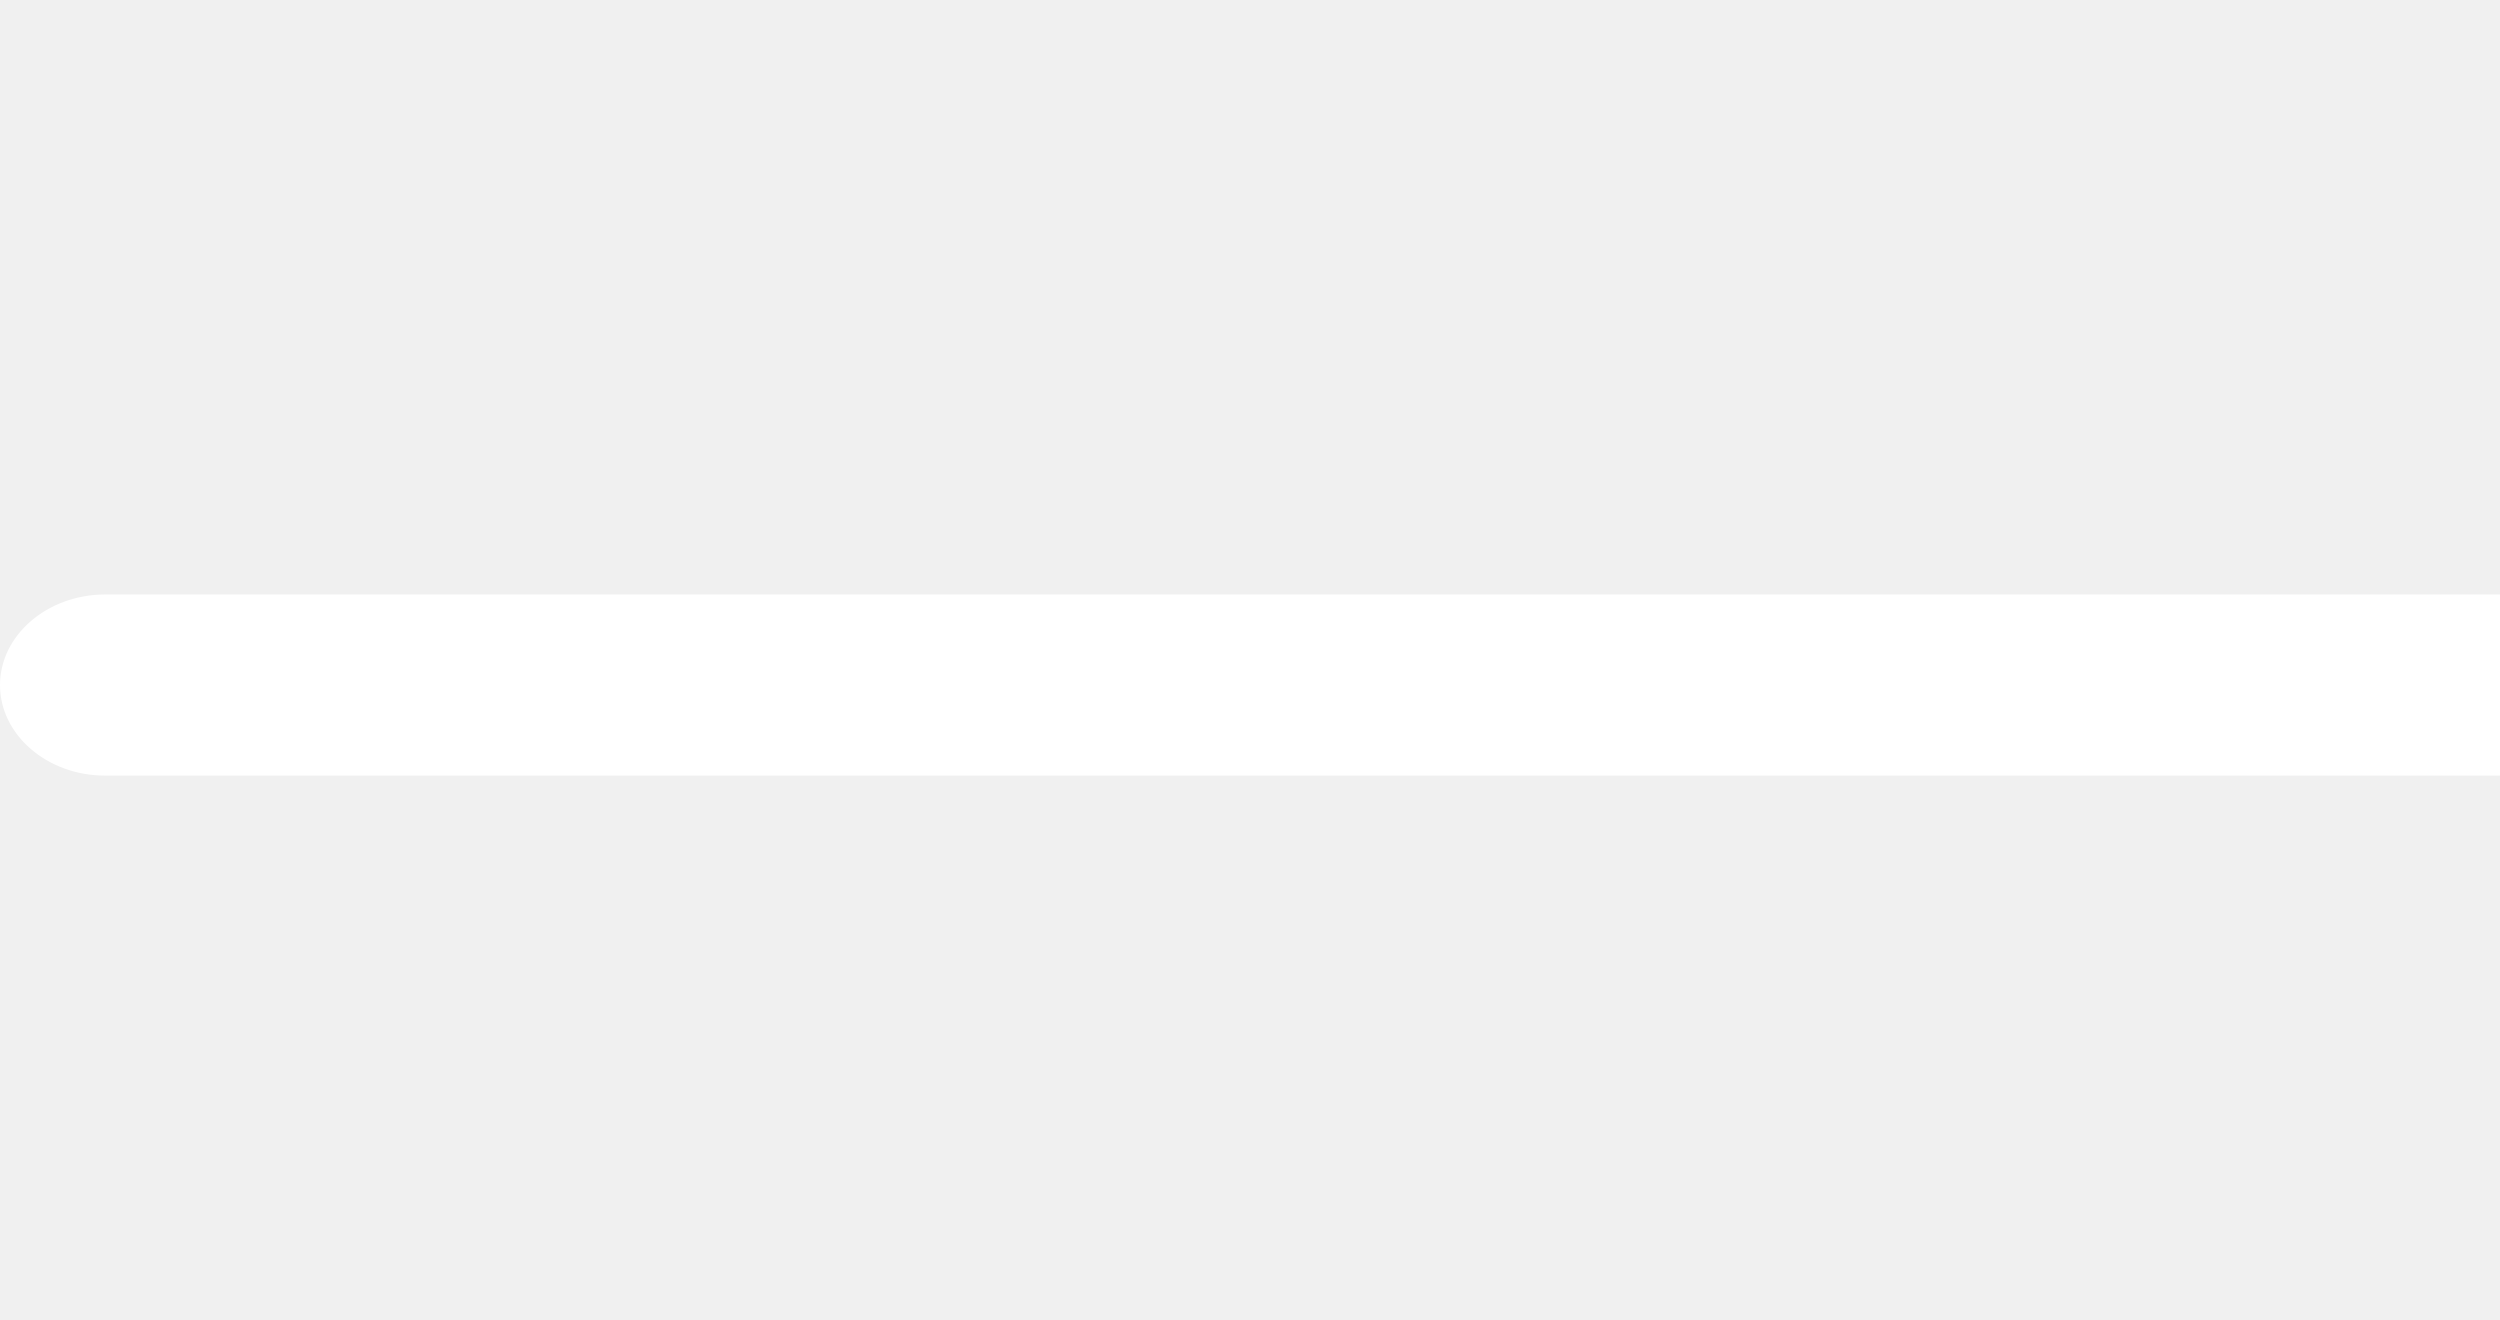
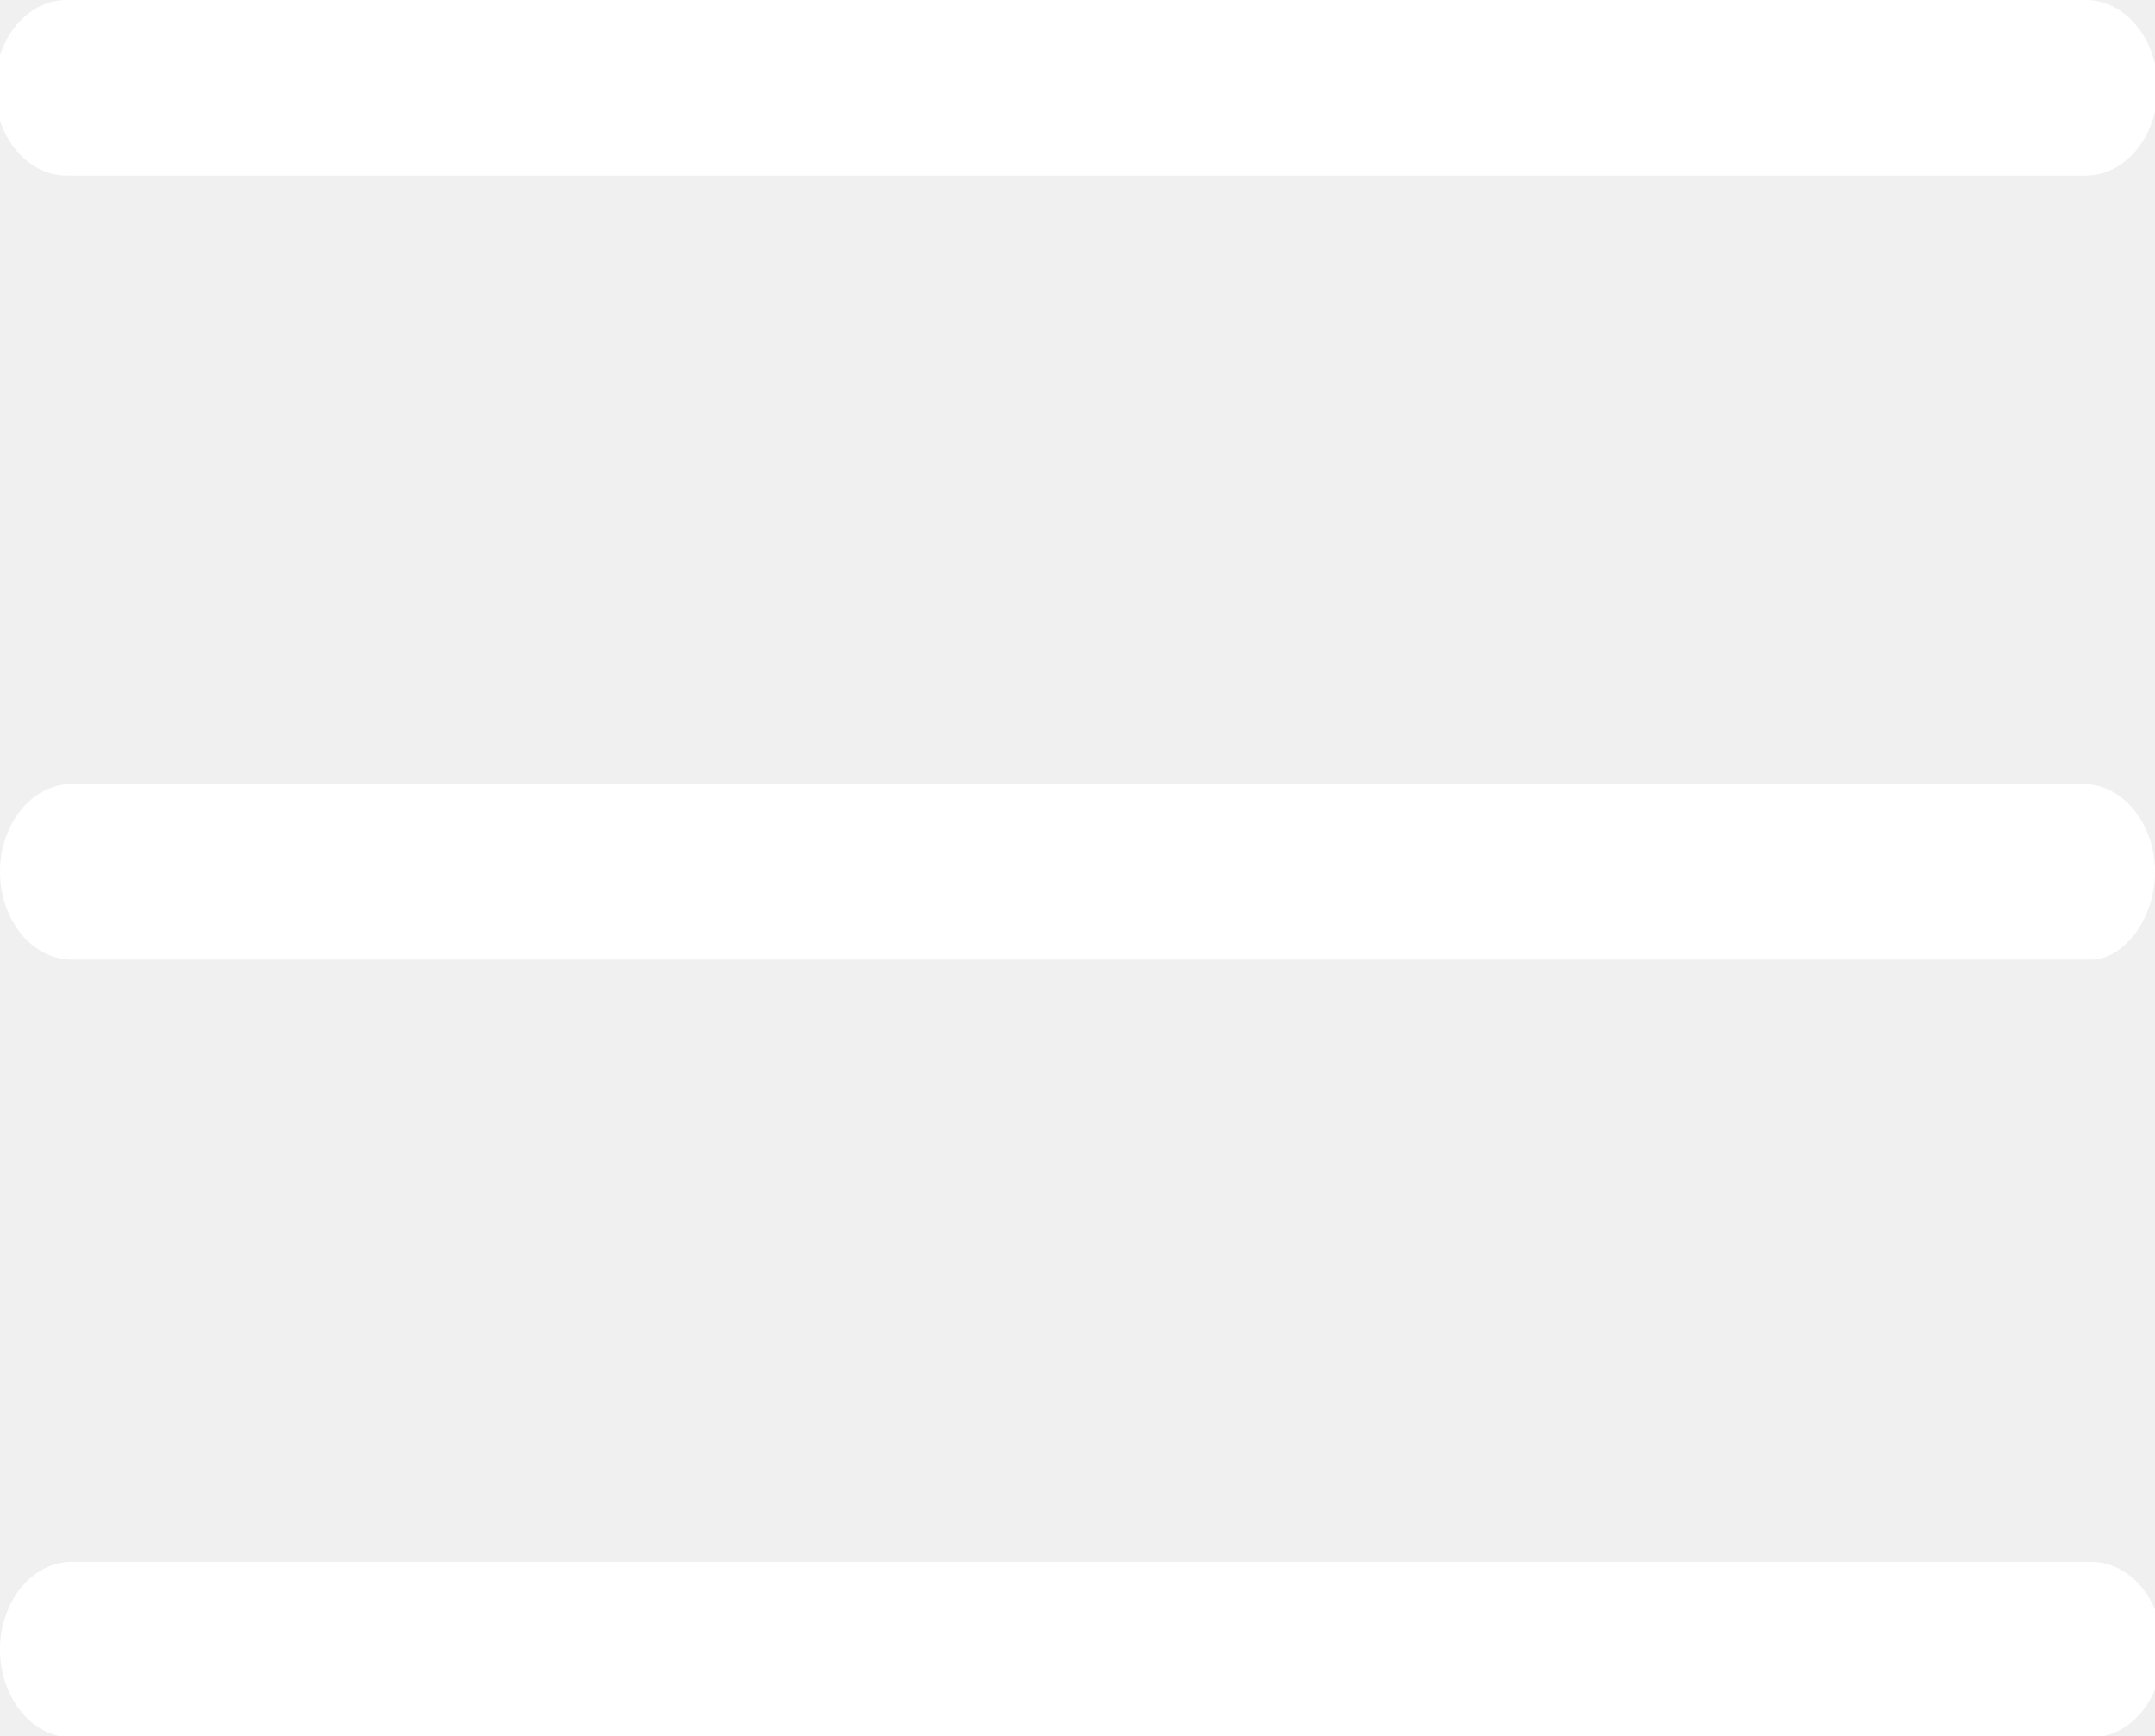
- <svg xmlns="http://www.w3.org/2000/svg" viewBox="0 3.5 36 19" width="36" height="19" xml:space="preserve" id="svg5644" version="1.1">
-   <defs id="defs5648">
-     <clipPath id="clipPath5660" clipPathUnits="userSpaceOnUse">
-       <path id="path5658" d="M 0,19.946 H 35.933 V 0 H 0 Z" />
-     </clipPath>
-   </defs>
-   <g transform="matrix(1.333333,0,0,-1.333333,0,26.59507)" id="g5652">
+ <svg xmlns="http://www.w3.org/2000/svg" xmlns:xlink="http://www.w3.org/1999/xlink" version="1.1" id="svg5644" x="0px" y="0px" viewBox="0 0 36 29" style="enable-background:new 0 0 36 29;" xml:space="preserve">
+   <style type="text/css">
+ 	.st0{clip-path:url(#SVGID_2_);}
+ 	.st1{fill:#FFFFFF;}
+ </style>
+   <g id="g5652" transform="matrix(1.333333,0,0,-1.333333,0,26.59507)">
    <g id="g5654">
-       <g clip-path="url(#clipPath5660)" id="g5656">
-         <g transform="translate(0,9.9229)" id="g5662">
-           <path id="path5664" style="fill:#ffffff;fill-opacity:1;fill-rule:nonzero;stroke:none" d="m 0,0 c 0,-0.538 0.51,-0.978 1.134,-0.978 h 33.665 c 0.624,0 1.134,0.439 1.134,0.978 0,0.537 -0.51,0.978 -1.134,0.978 H 1.134 C 0.51,0.977 0,0.537 0,0" />
-         </g>
-         <g transform="translate(1.1338,19.9463)" id="g5666">
-           <path id="path5668" style="fill:#ffffff;fill-opacity:1;fill-rule:nonzero;stroke:none" d="m 0,0 c -0.624,0 -1.134,-0.439 -1.134,-0.978 0,-0.538 0.51,-0.977 1.134,-0.977 h 33.665 c 0.624,0 1.134,0.438 1.134,0.977 0,0.538 -0.51,0.978 -1.134,0.978 z" />
-         </g>
-         <g transform="translate(0,0.9775)" id="g5670">
-           <path id="path5672" style="fill:#ffffff;fill-opacity:1;fill-rule:nonzero;stroke:none" d="m 0,0 c 0,-0.537 0.51,-0.978 1.134,-0.978 h 33.665 c 0.624,0 1.134,0.44 1.134,0.978 0,0.537 -0.51,0.978 -1.134,0.978 H 1.134 C 0.51,0.978 0,0.537 0,0" />
+       <g>
+         <defs>
+           <rect id="SVGID_1_" x="-4.5" y="-5.4" width="36" height="29" />
+         </defs>
+         <clipPath id="SVGID_2_">
+           <use xlink:href="#SVGID_1_" style="overflow:visible;" />
+         </clipPath>
+         <g id="g5656" class="st0">
+           <g id="g5662" transform="translate(0,9.9229)">
+             <path id="path5664" class="st1" d="M0-0.9C0-1.5,0.4-2,0.9-2h25.3C26.6-2,27-1.5,27-0.9c0,0.6-0.4,1.1-0.9,1.1H0.9       C0.4,0.2,0-0.3,0-0.9" />
+           </g>
+           <g id="g5666" transform="translate(1.1338,19.9463)">
+             <path id="path5668" class="st1" d="M-0.3,0c-0.5,0-0.9-0.5-0.9-1.1c0-0.6,0.4-1.1,0.9-1.1H25c0.5,0,0.9,0.5,0.9,1.1       C25.9-0.5,25.5,0,25,0L-0.3,0z" />
+           </g>
+           <g id="g5670" transform="translate(0,0.9775)">
+             <path id="path5672" class="st1" d="M0-1.7c0-0.6,0.4-1.1,0.9-1.1h25.3c0.5,0,0.9,0.5,0.9,1.1c0,0.6-0.4,1.1-0.9,1.1H0.9       C0.4-0.6,0-1.1,0-1.7" />
+           </g>
        </g>
      </g>
    </g>
  </g>
</svg>
